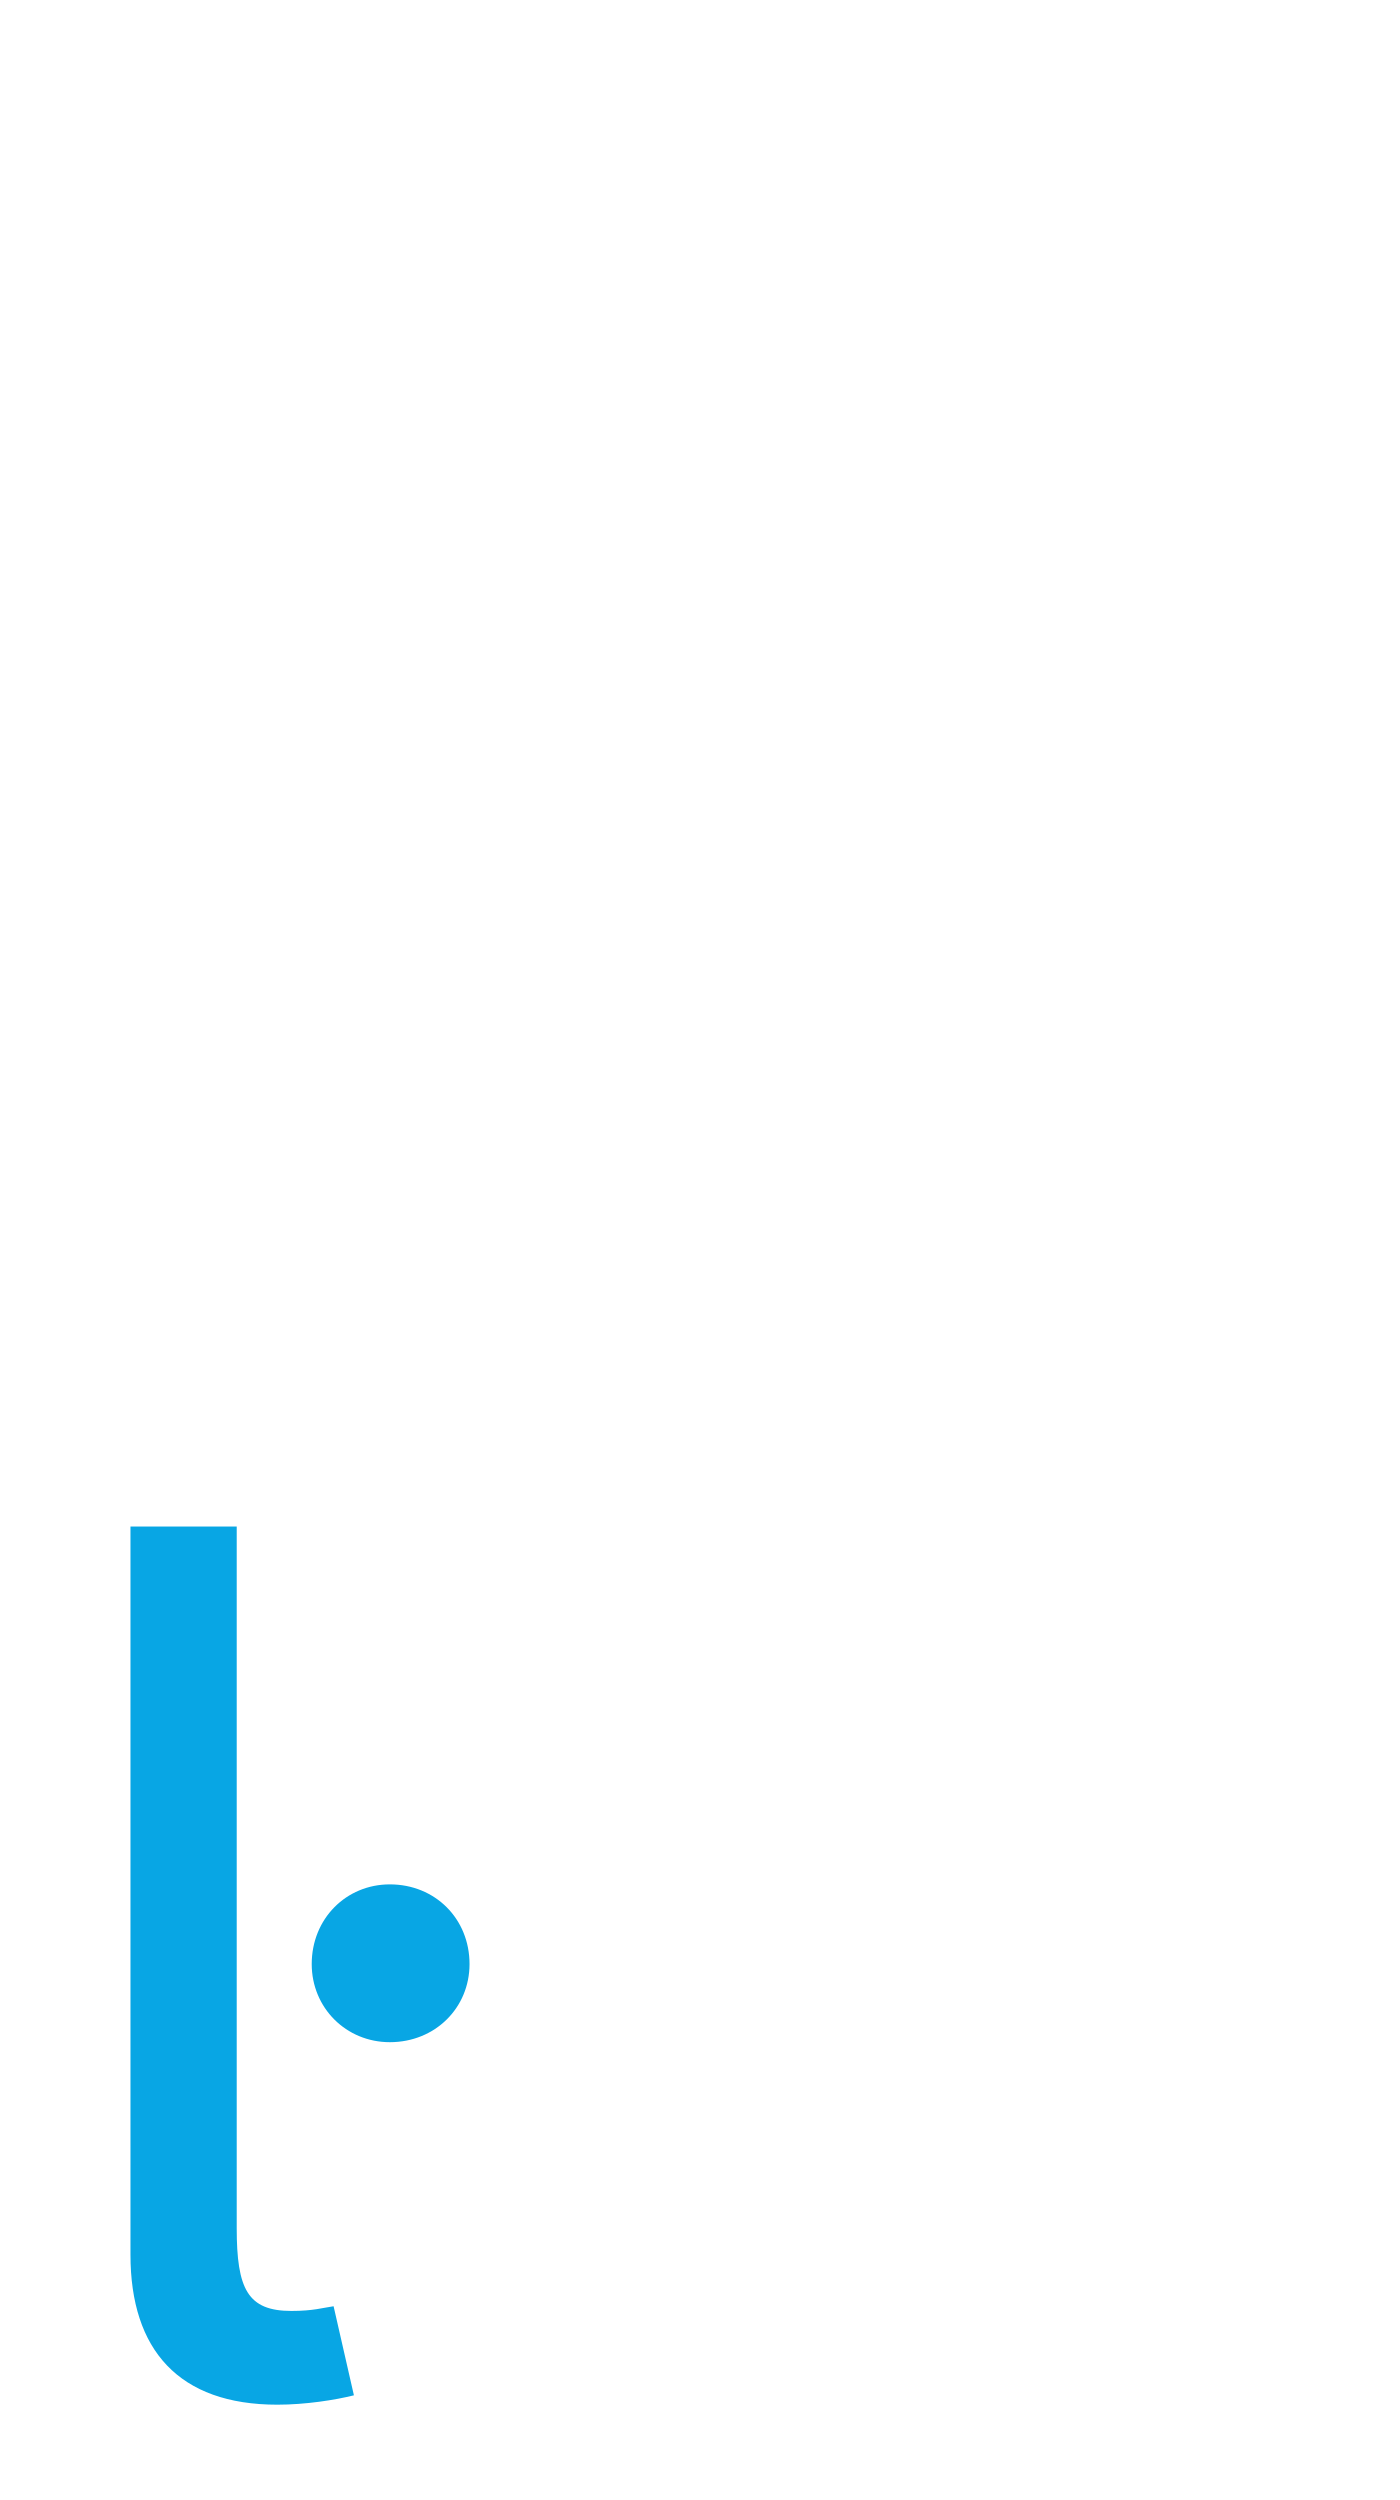
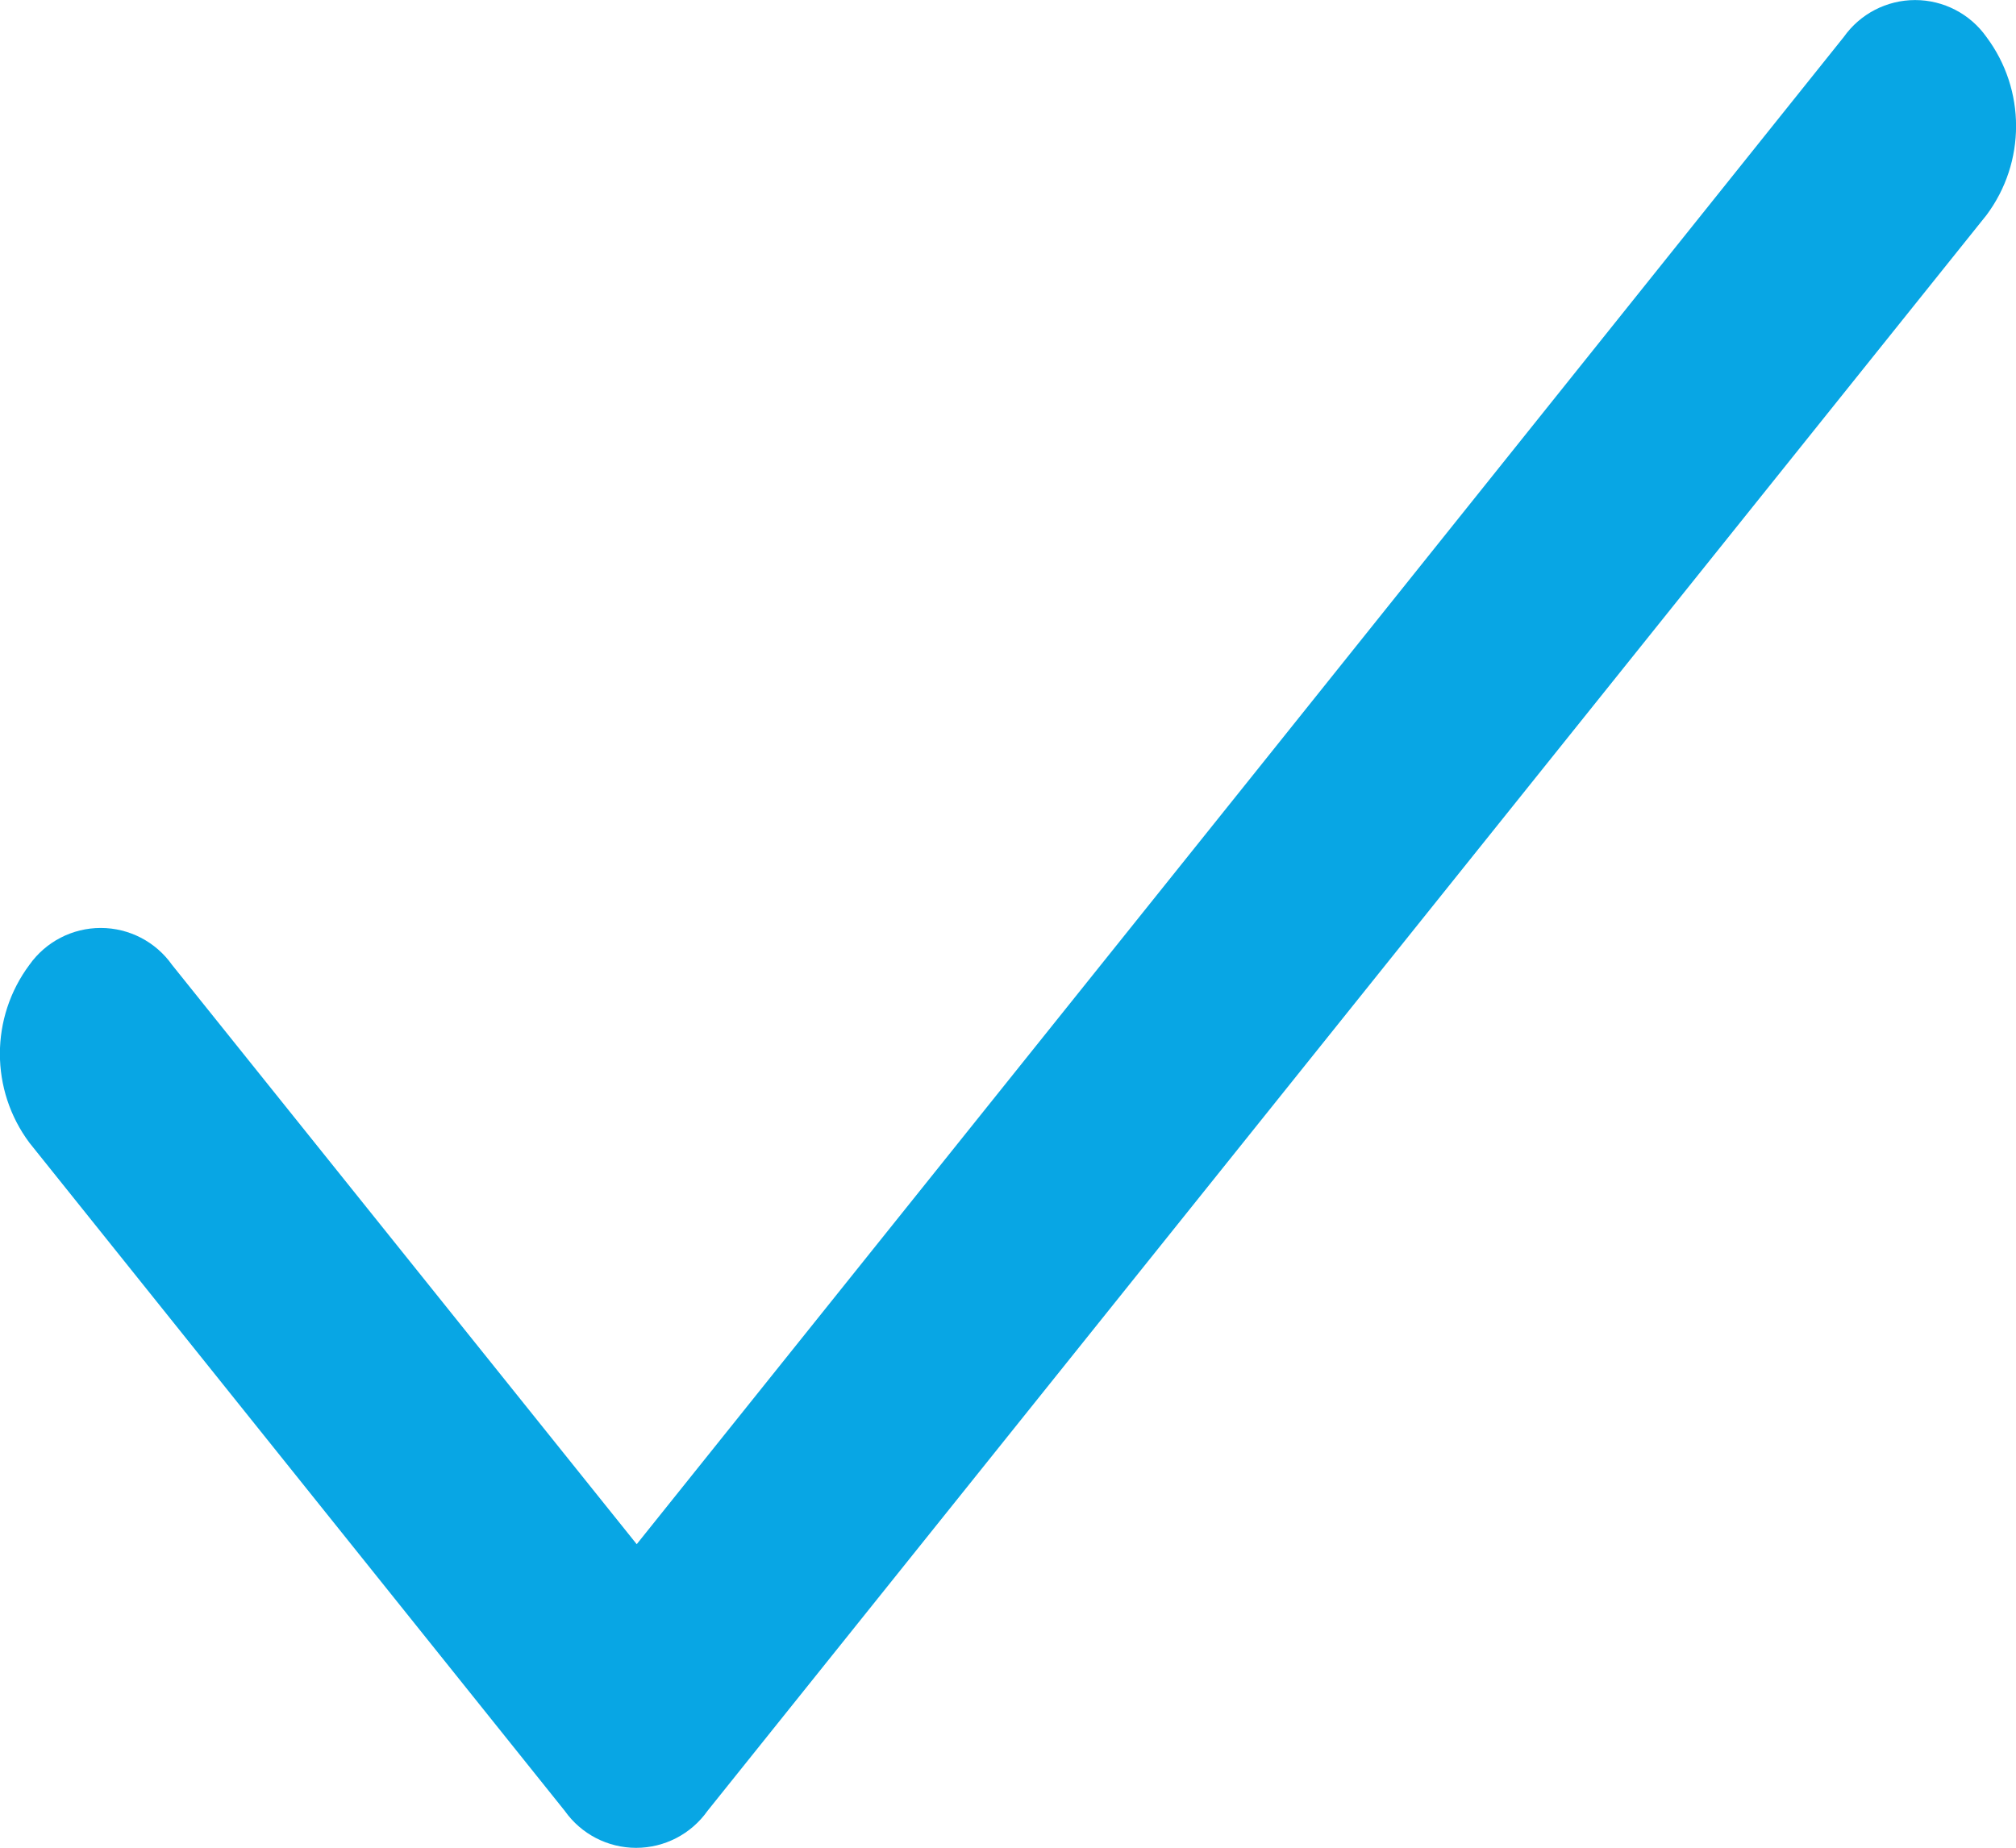
- <svg xmlns="http://www.w3.org/2000/svg" width="14" height="25" viewBox="0 0 14 25">
+ <svg xmlns="http://www.w3.org/2000/svg" width="12" height="11" viewBox="0 0 12 11">
  <defs>
-     <style>.a{fill:#08a6e4;font-size:12px;font-family:IkonoMiniL5-5, "Ikono Mini L 5";}</style>
+     <style>.a{fill:#08a6e4;}</style>
  </defs>
-   <g transform="translate(-826.047 -3797)">
-     <text class="a" transform="translate(833.047 3821)">
-       <tspan x="-6.618" y="0"></tspan>
-     </text>
+   <g transform="translate(-5.953 -7.138)">
+     <path class="a" d="M11.824,68.217a.52.52,0,0,0-.849,0l-3.5,4.373-3.685,4.6L1.024,73.741a.52.52,0,0,0-.849,0,.886.886,0,0,0,0,1.059l3.187,3.978a.52.52,0,0,0,.849,0l7.613-9.5A.886.886,0,0,0,11.824,68.217Z" transform="translate(5.953 -60.859)" />
  </g>
</svg>
